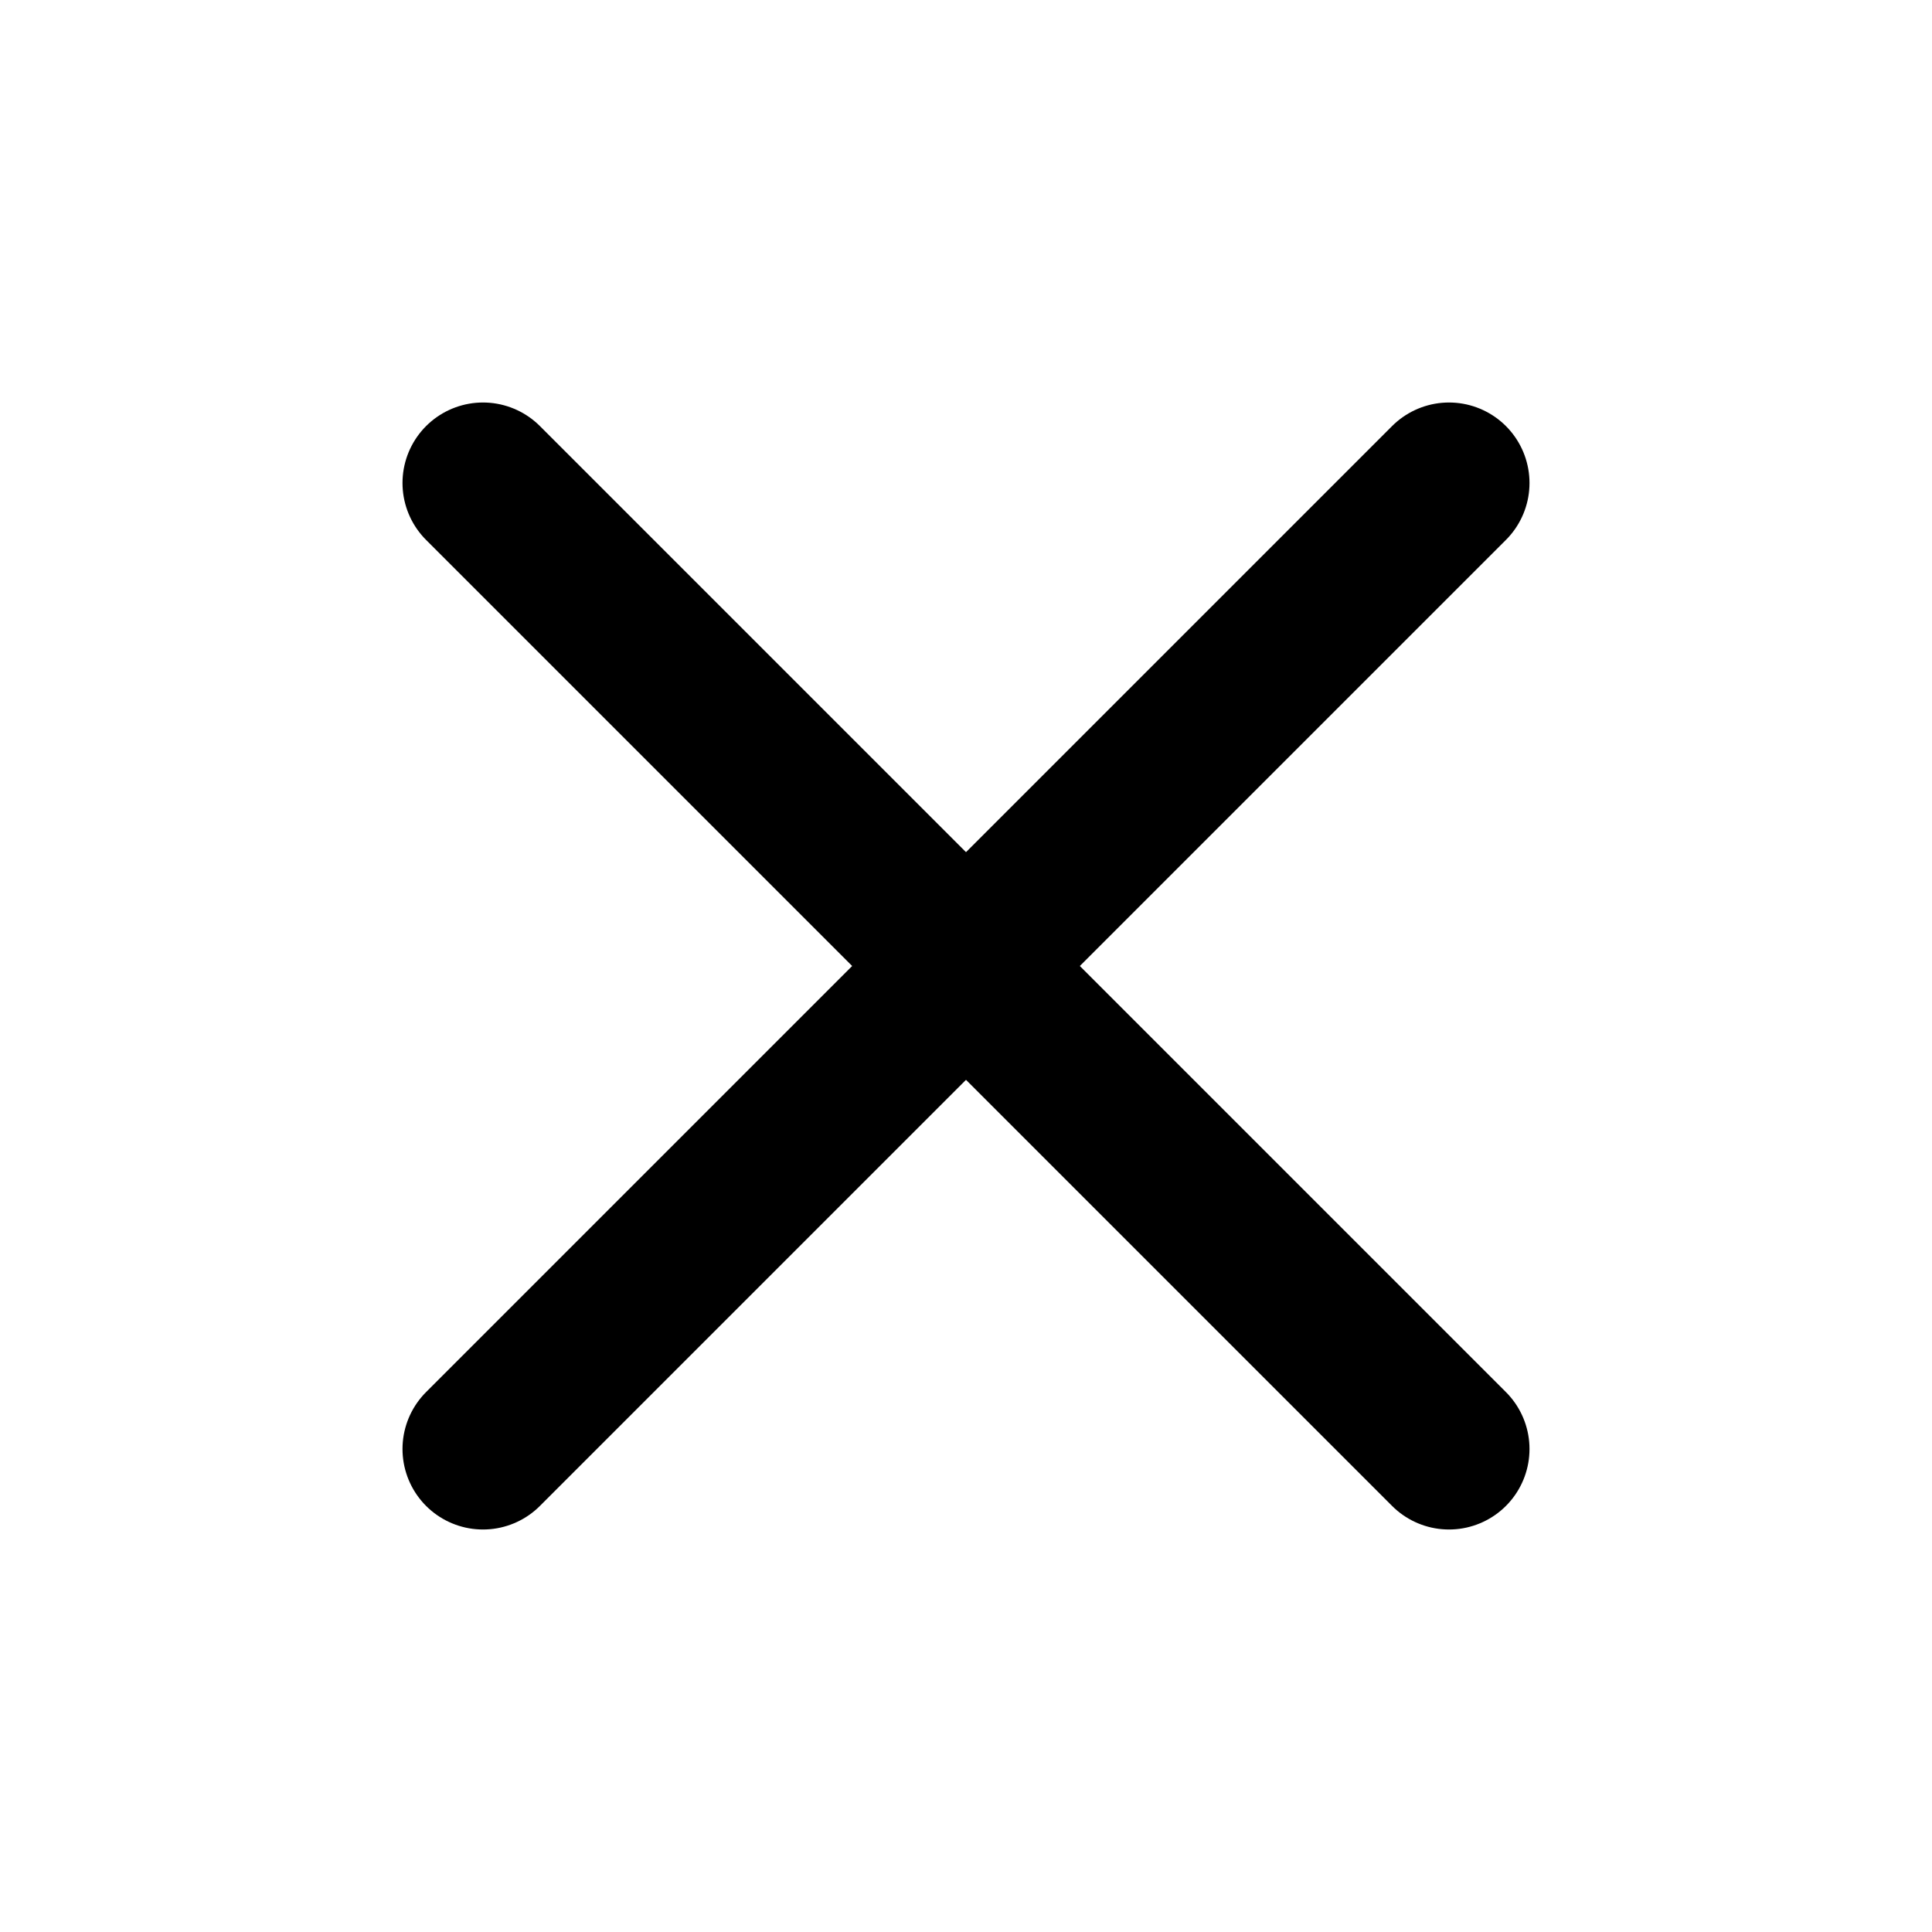
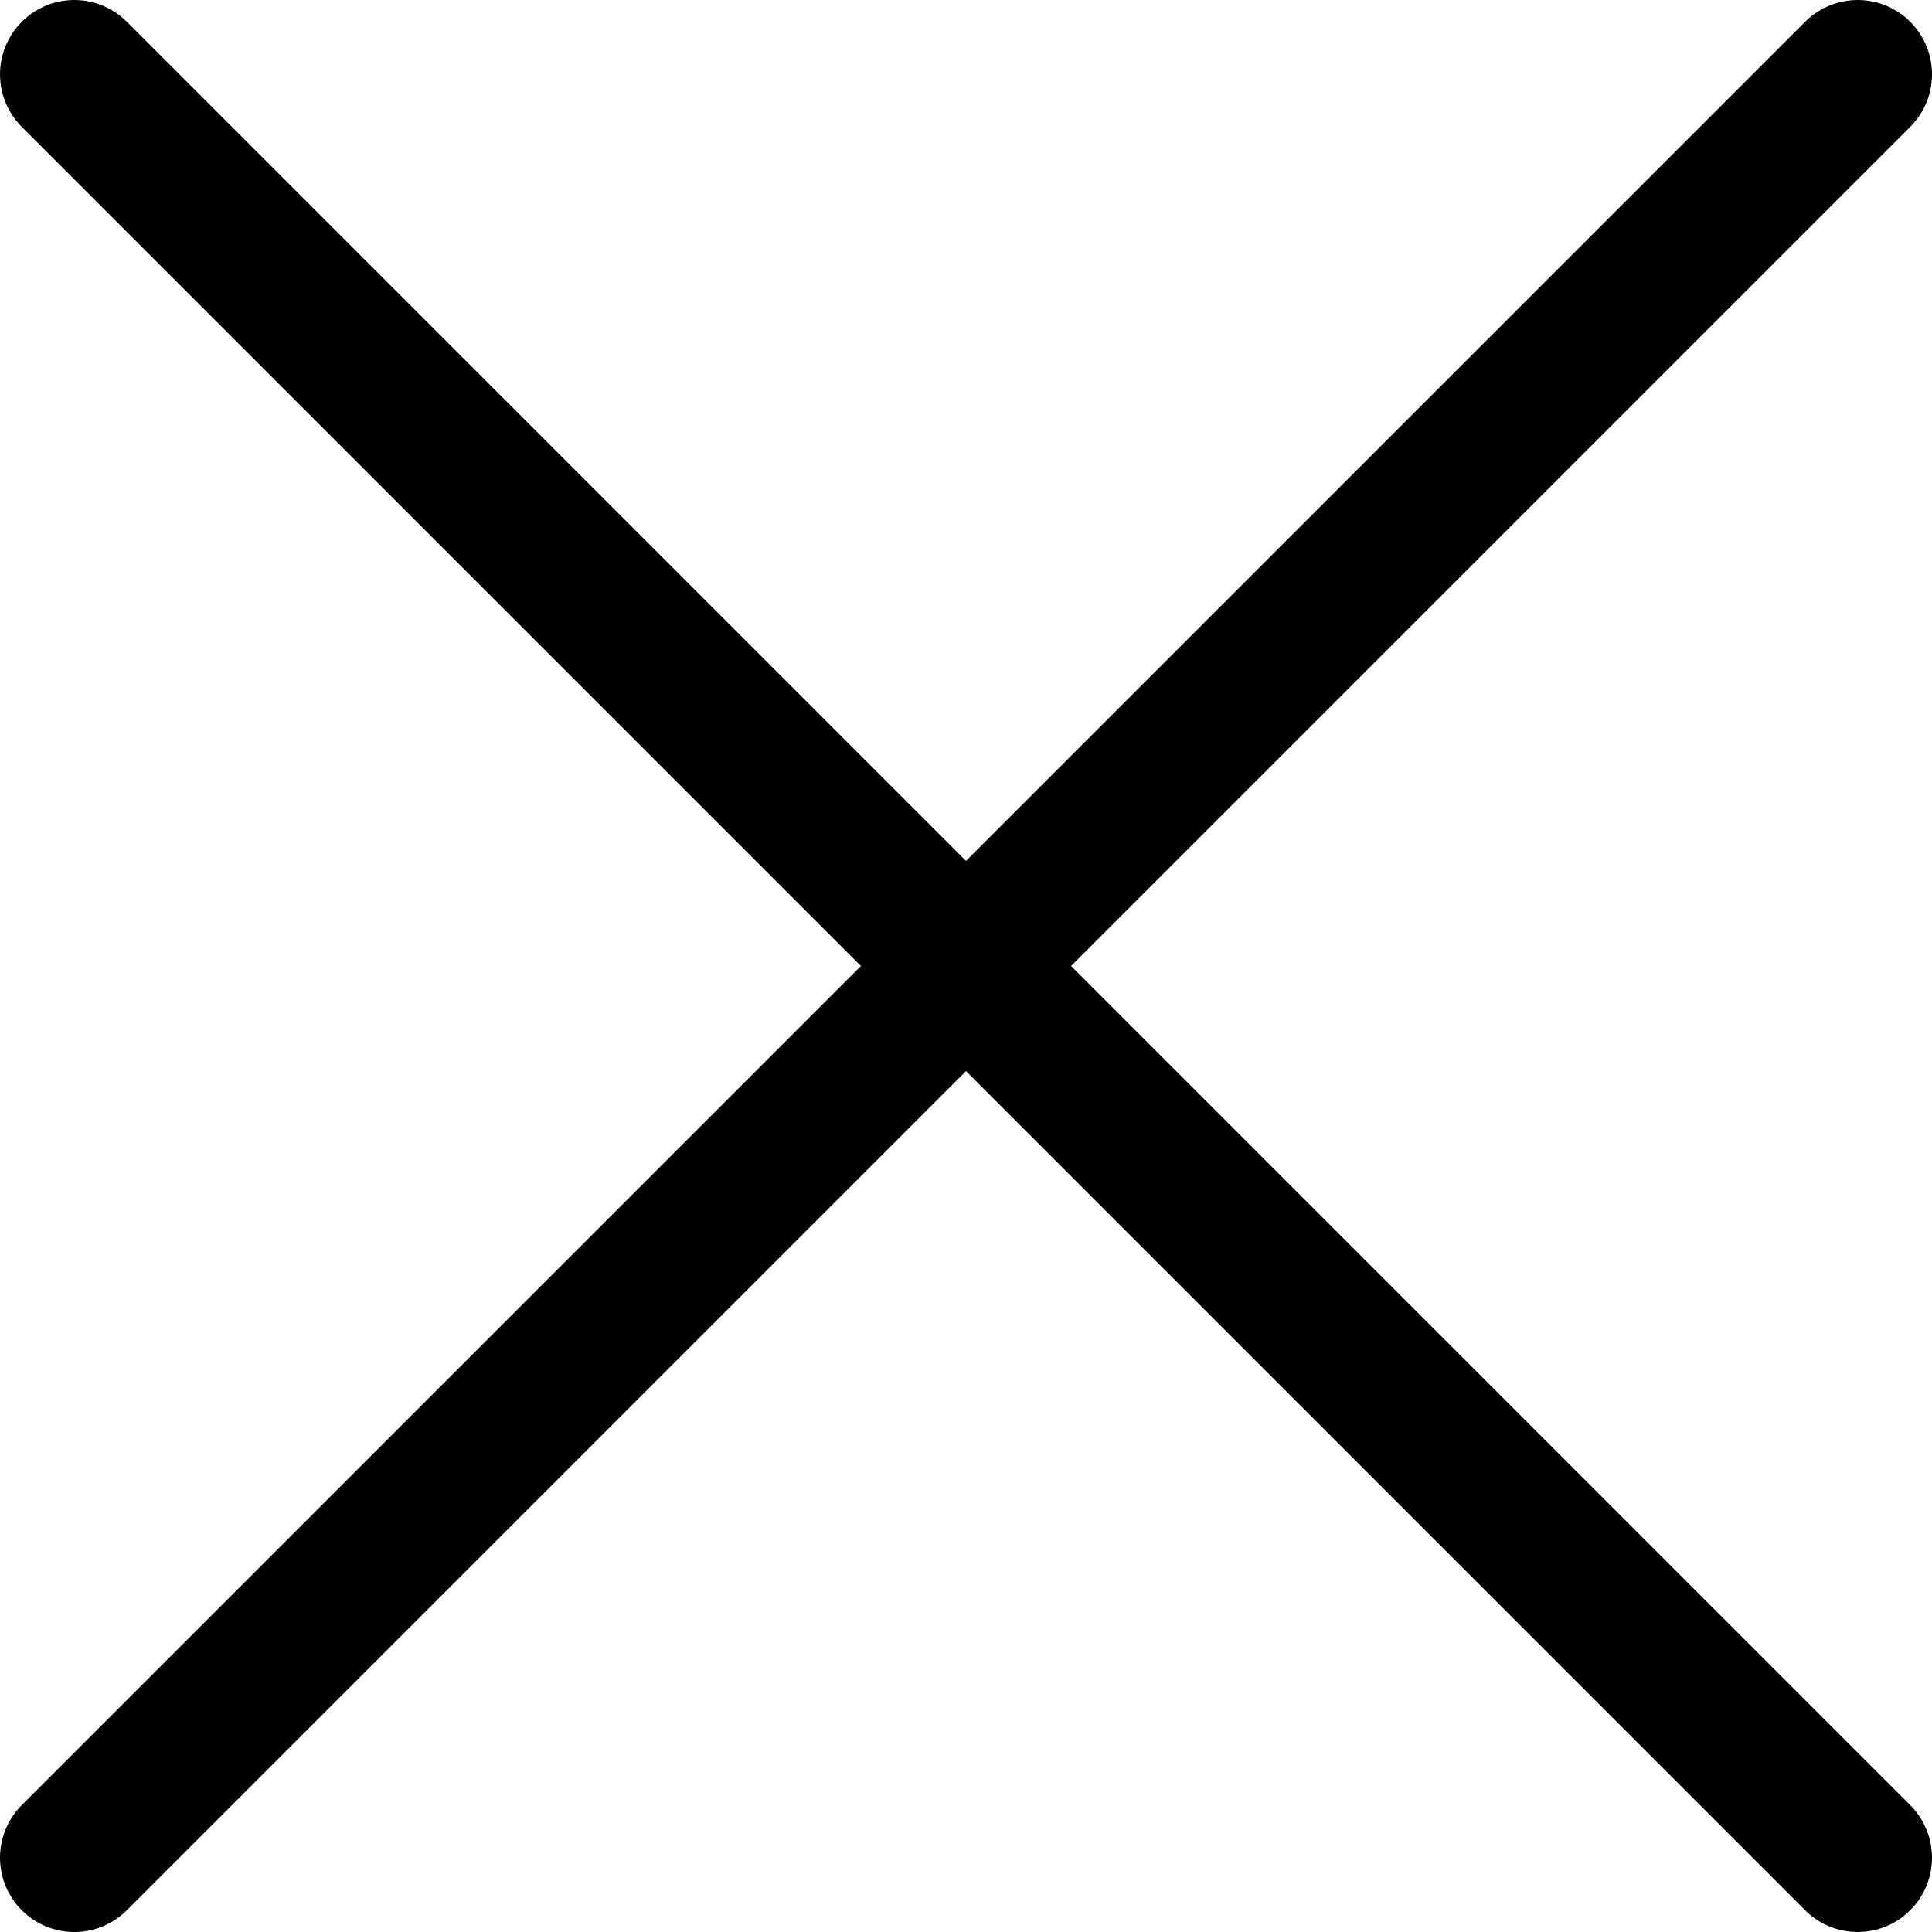
- <svg xmlns="http://www.w3.org/2000/svg" viewBox="0 0 24 24" fill="none">
-   <path d="M18 6L6 18" stroke="currentColor" stroke-width="2" stroke-linecap="round" stroke-linejoin="round" />
-   <path d="M6 6L18 18" stroke="currentColor" stroke-width="2" stroke-linecap="round" stroke-linejoin="round" />
+ <svg xmlns="http://www.w3.org/2000/svg" viewBox="0 0 13 13" fill="none">
+   <path d="M12.5 0.5L0.5 12.5" stroke="currentColor" stroke-linecap="round" stroke-linejoin="round" />
+   <path d="M0.5 0.5L12.5 12.5" stroke="currentColor" stroke-linecap="round" stroke-linejoin="round" />
</svg>
